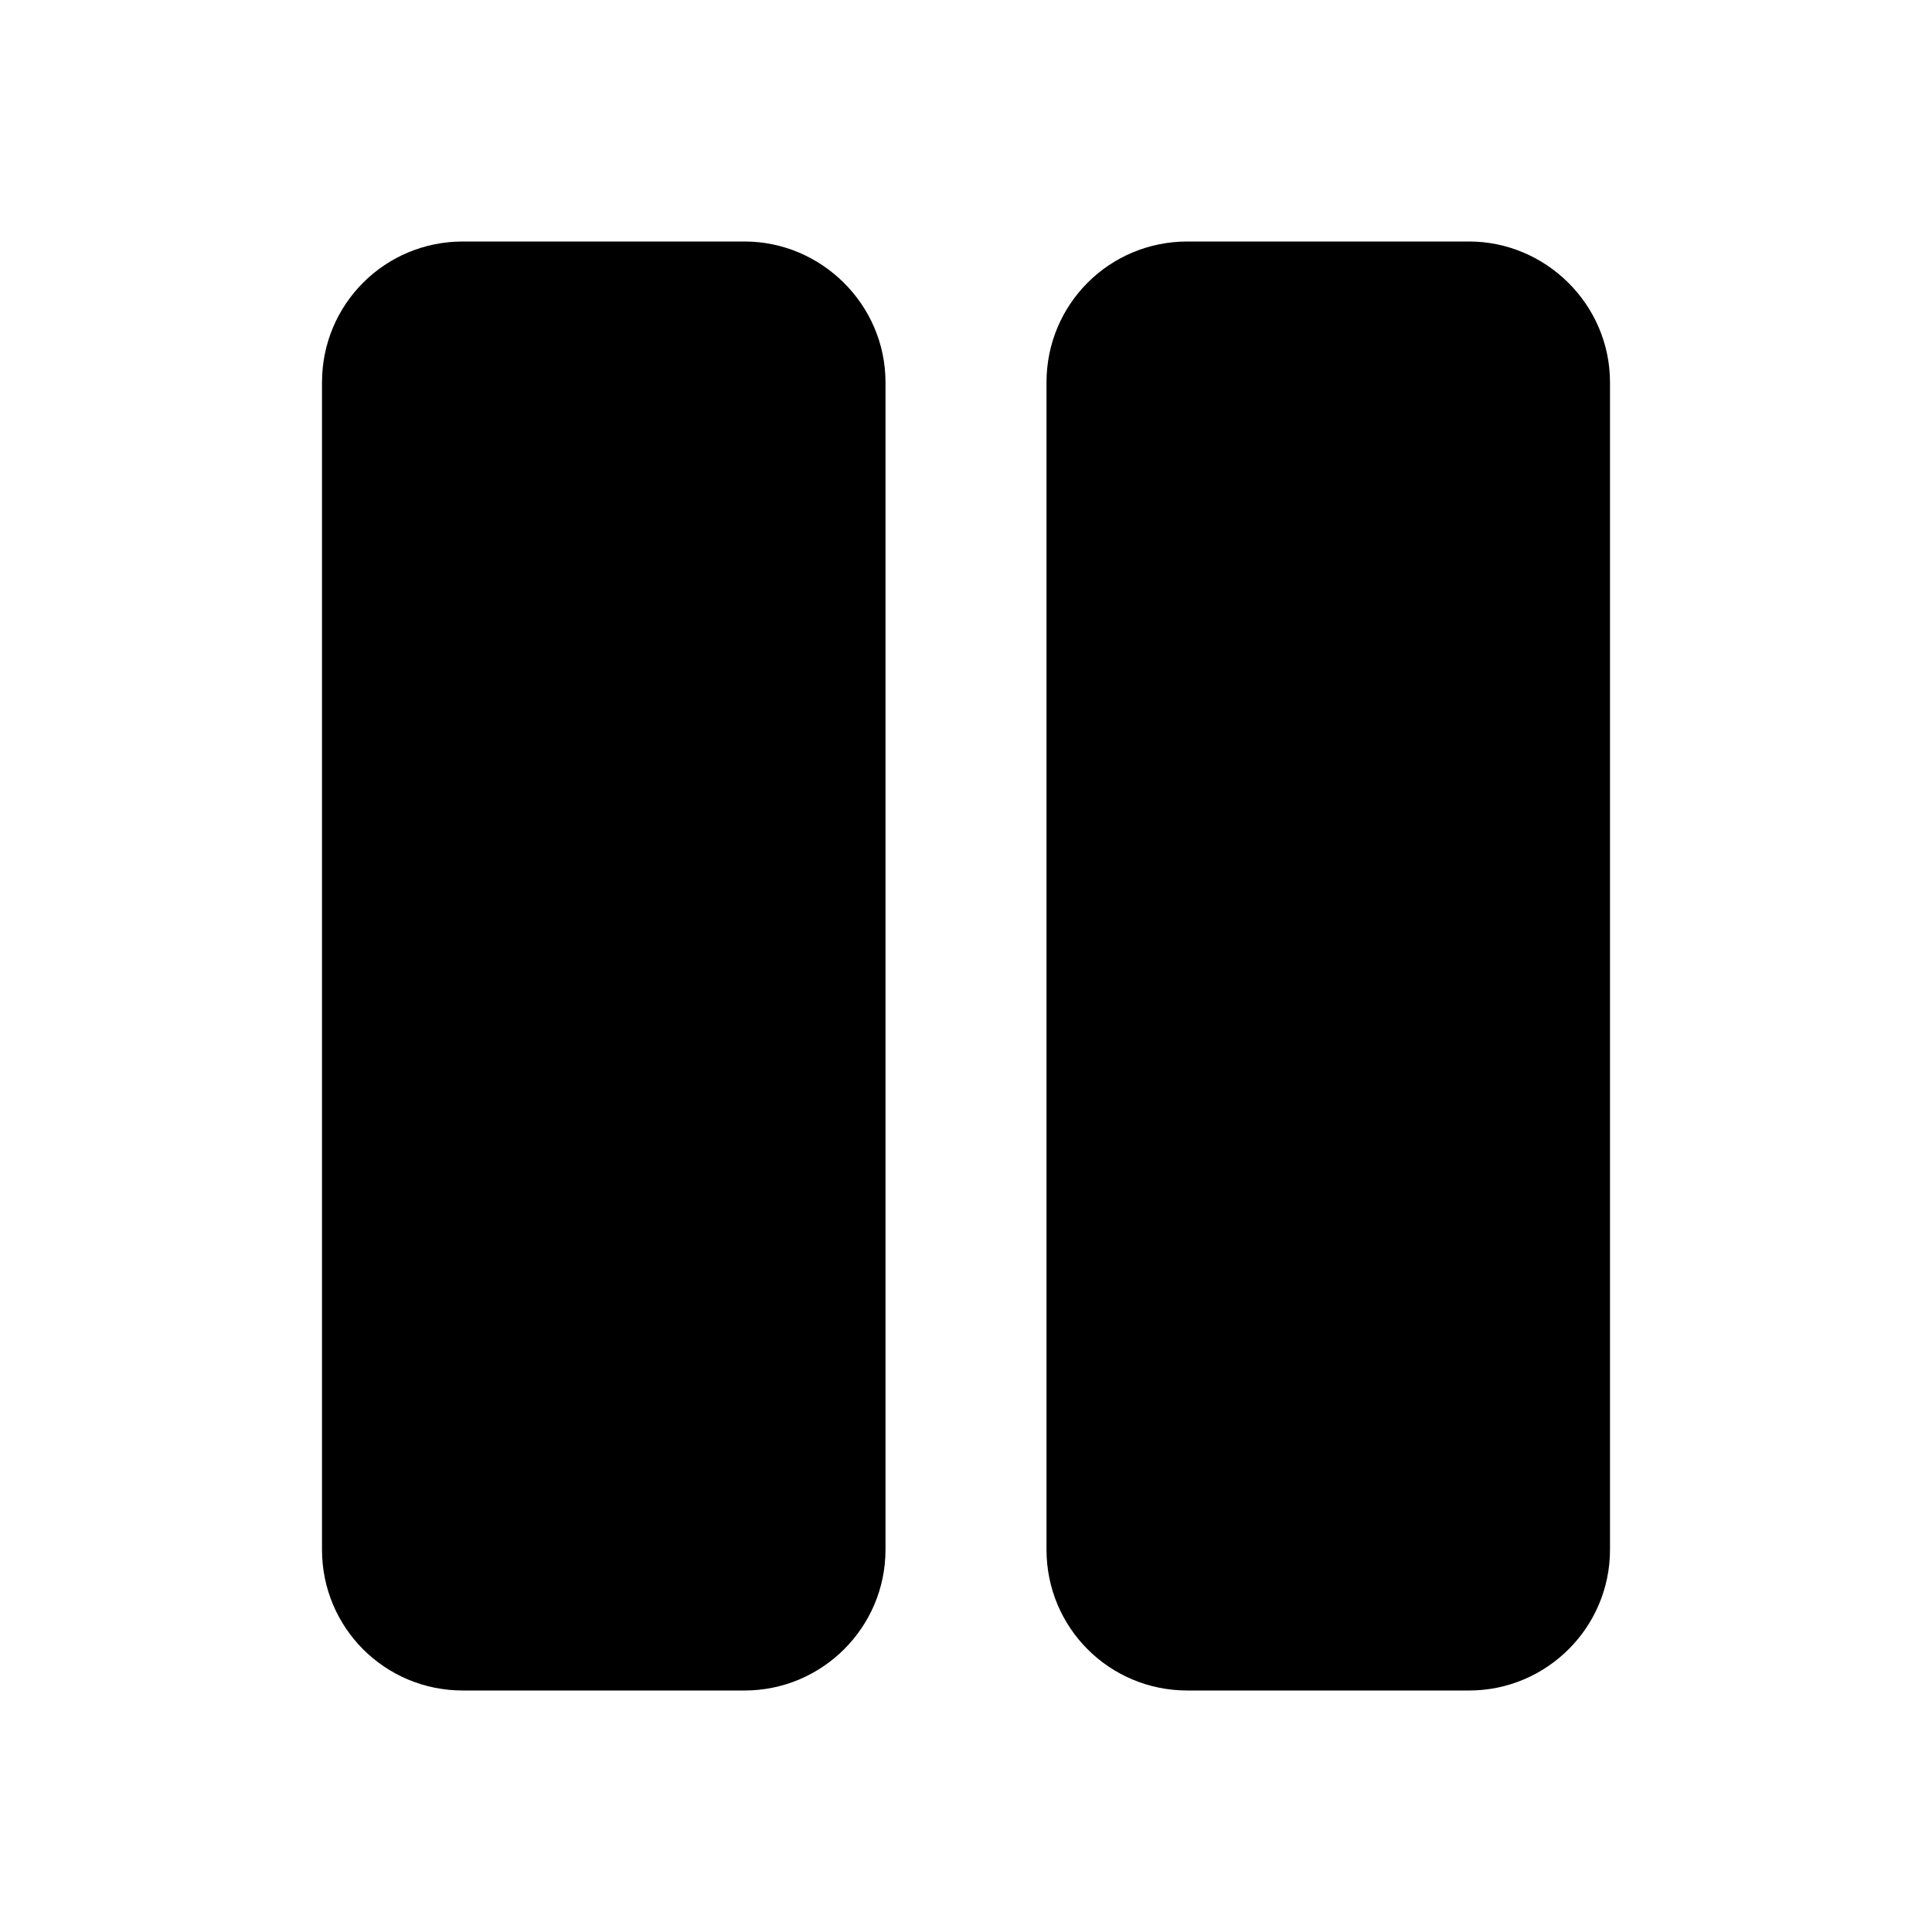
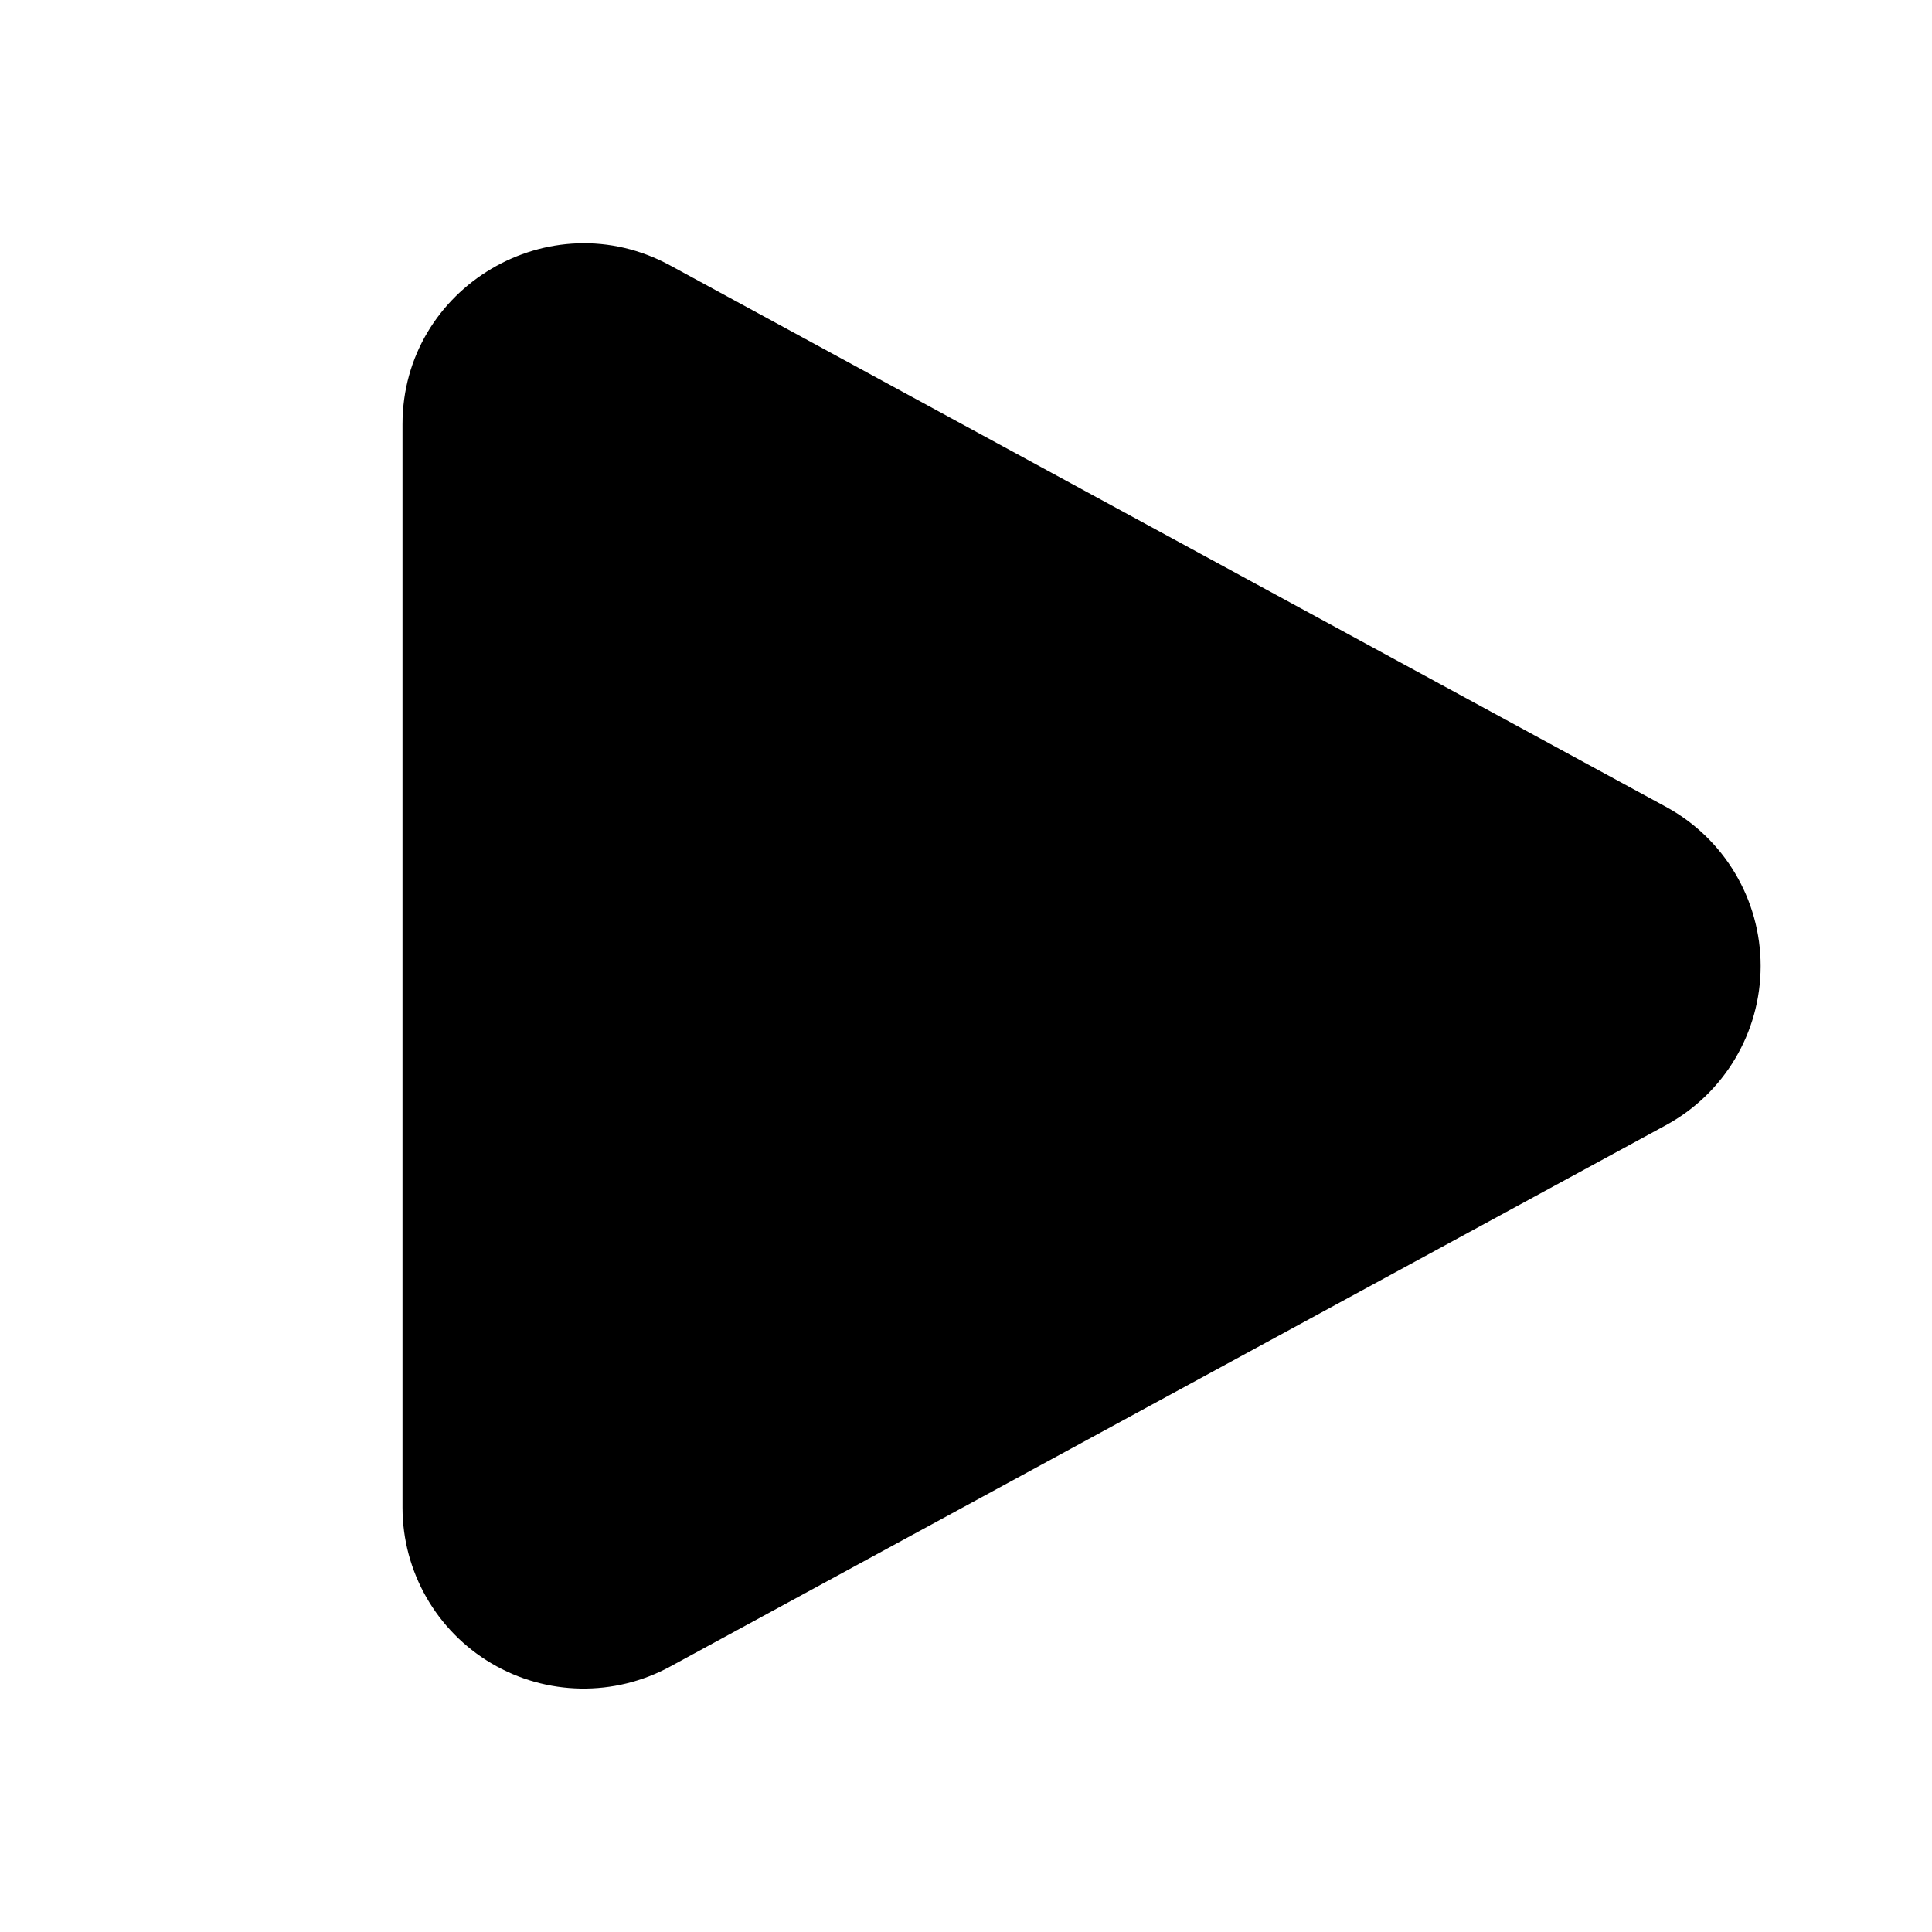
- <svg xmlns="http://www.w3.org/2000/svg" aria-hidden="true" fill="currentColor" class="___12fm75w f1w7gpdv fez10in fg4l7m0" width="24" height="24" viewBox="0 0 24 24">
-   <path d="M5.75 3C4.78 3 4 3.78 4 4.75v14.5c0 .97.78 1.75 1.75 1.75h3.5c.96 0 1.75-.78 1.75-1.75V4.75C11 3.78 10.2 3 9.25 3h-3.5Zm9 0C13.78 3 13 3.78 13 4.75v14.5c0 .97.78 1.75 1.75 1.75h3.5c.96 0 1.75-.78 1.75-1.75V4.75C20 3.78 19.2 3 18.25 3h-3.5Z" fill="currentColor" />
+ <svg xmlns="http://www.w3.org/2000/svg" aria-hidden="true" fill="currentColor" class="prefix_____12fm75w prefix__f1w7gpdv prefix__fez10in prefix__fg4l7m0" width="24" height="24">
+   <path d="M5 5.27c0-1.7 1.83-2.79 3.33-1.97l12.36 6.72a2.25 2.25 0 010 3.96L8.33 20.7A2.25 2.25 0 015 18.73V5.27z" />
</svg>
